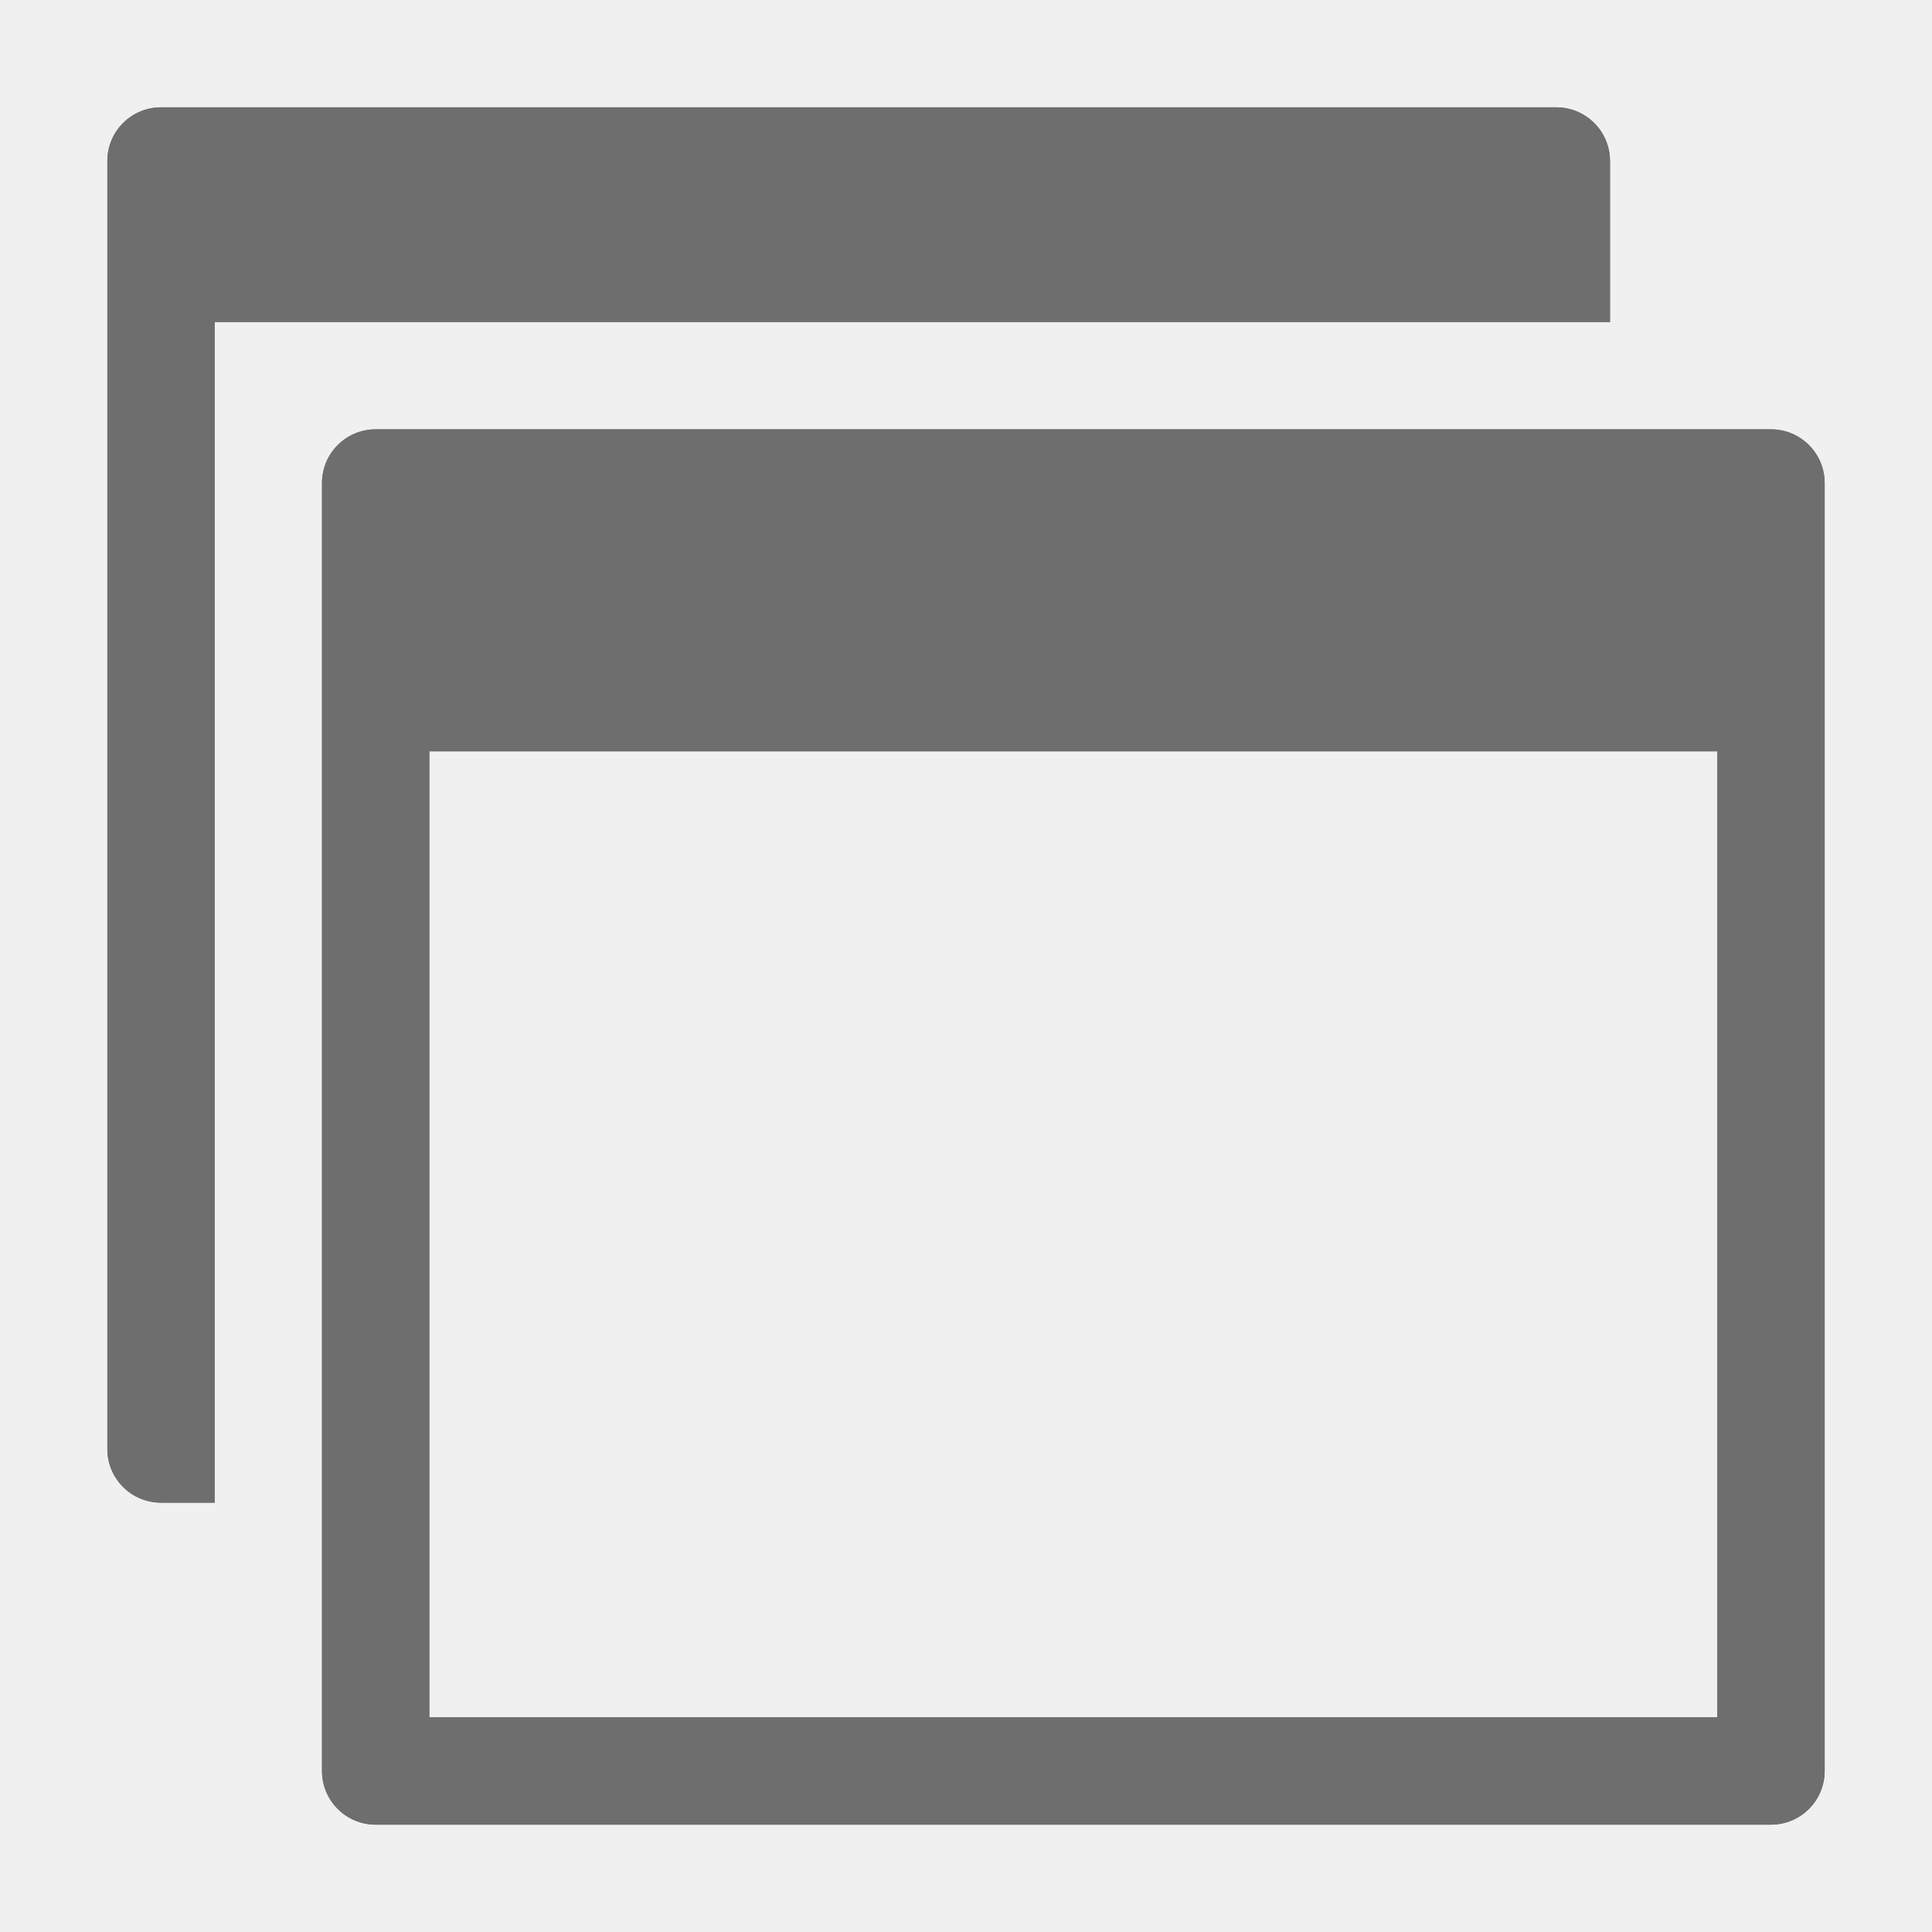
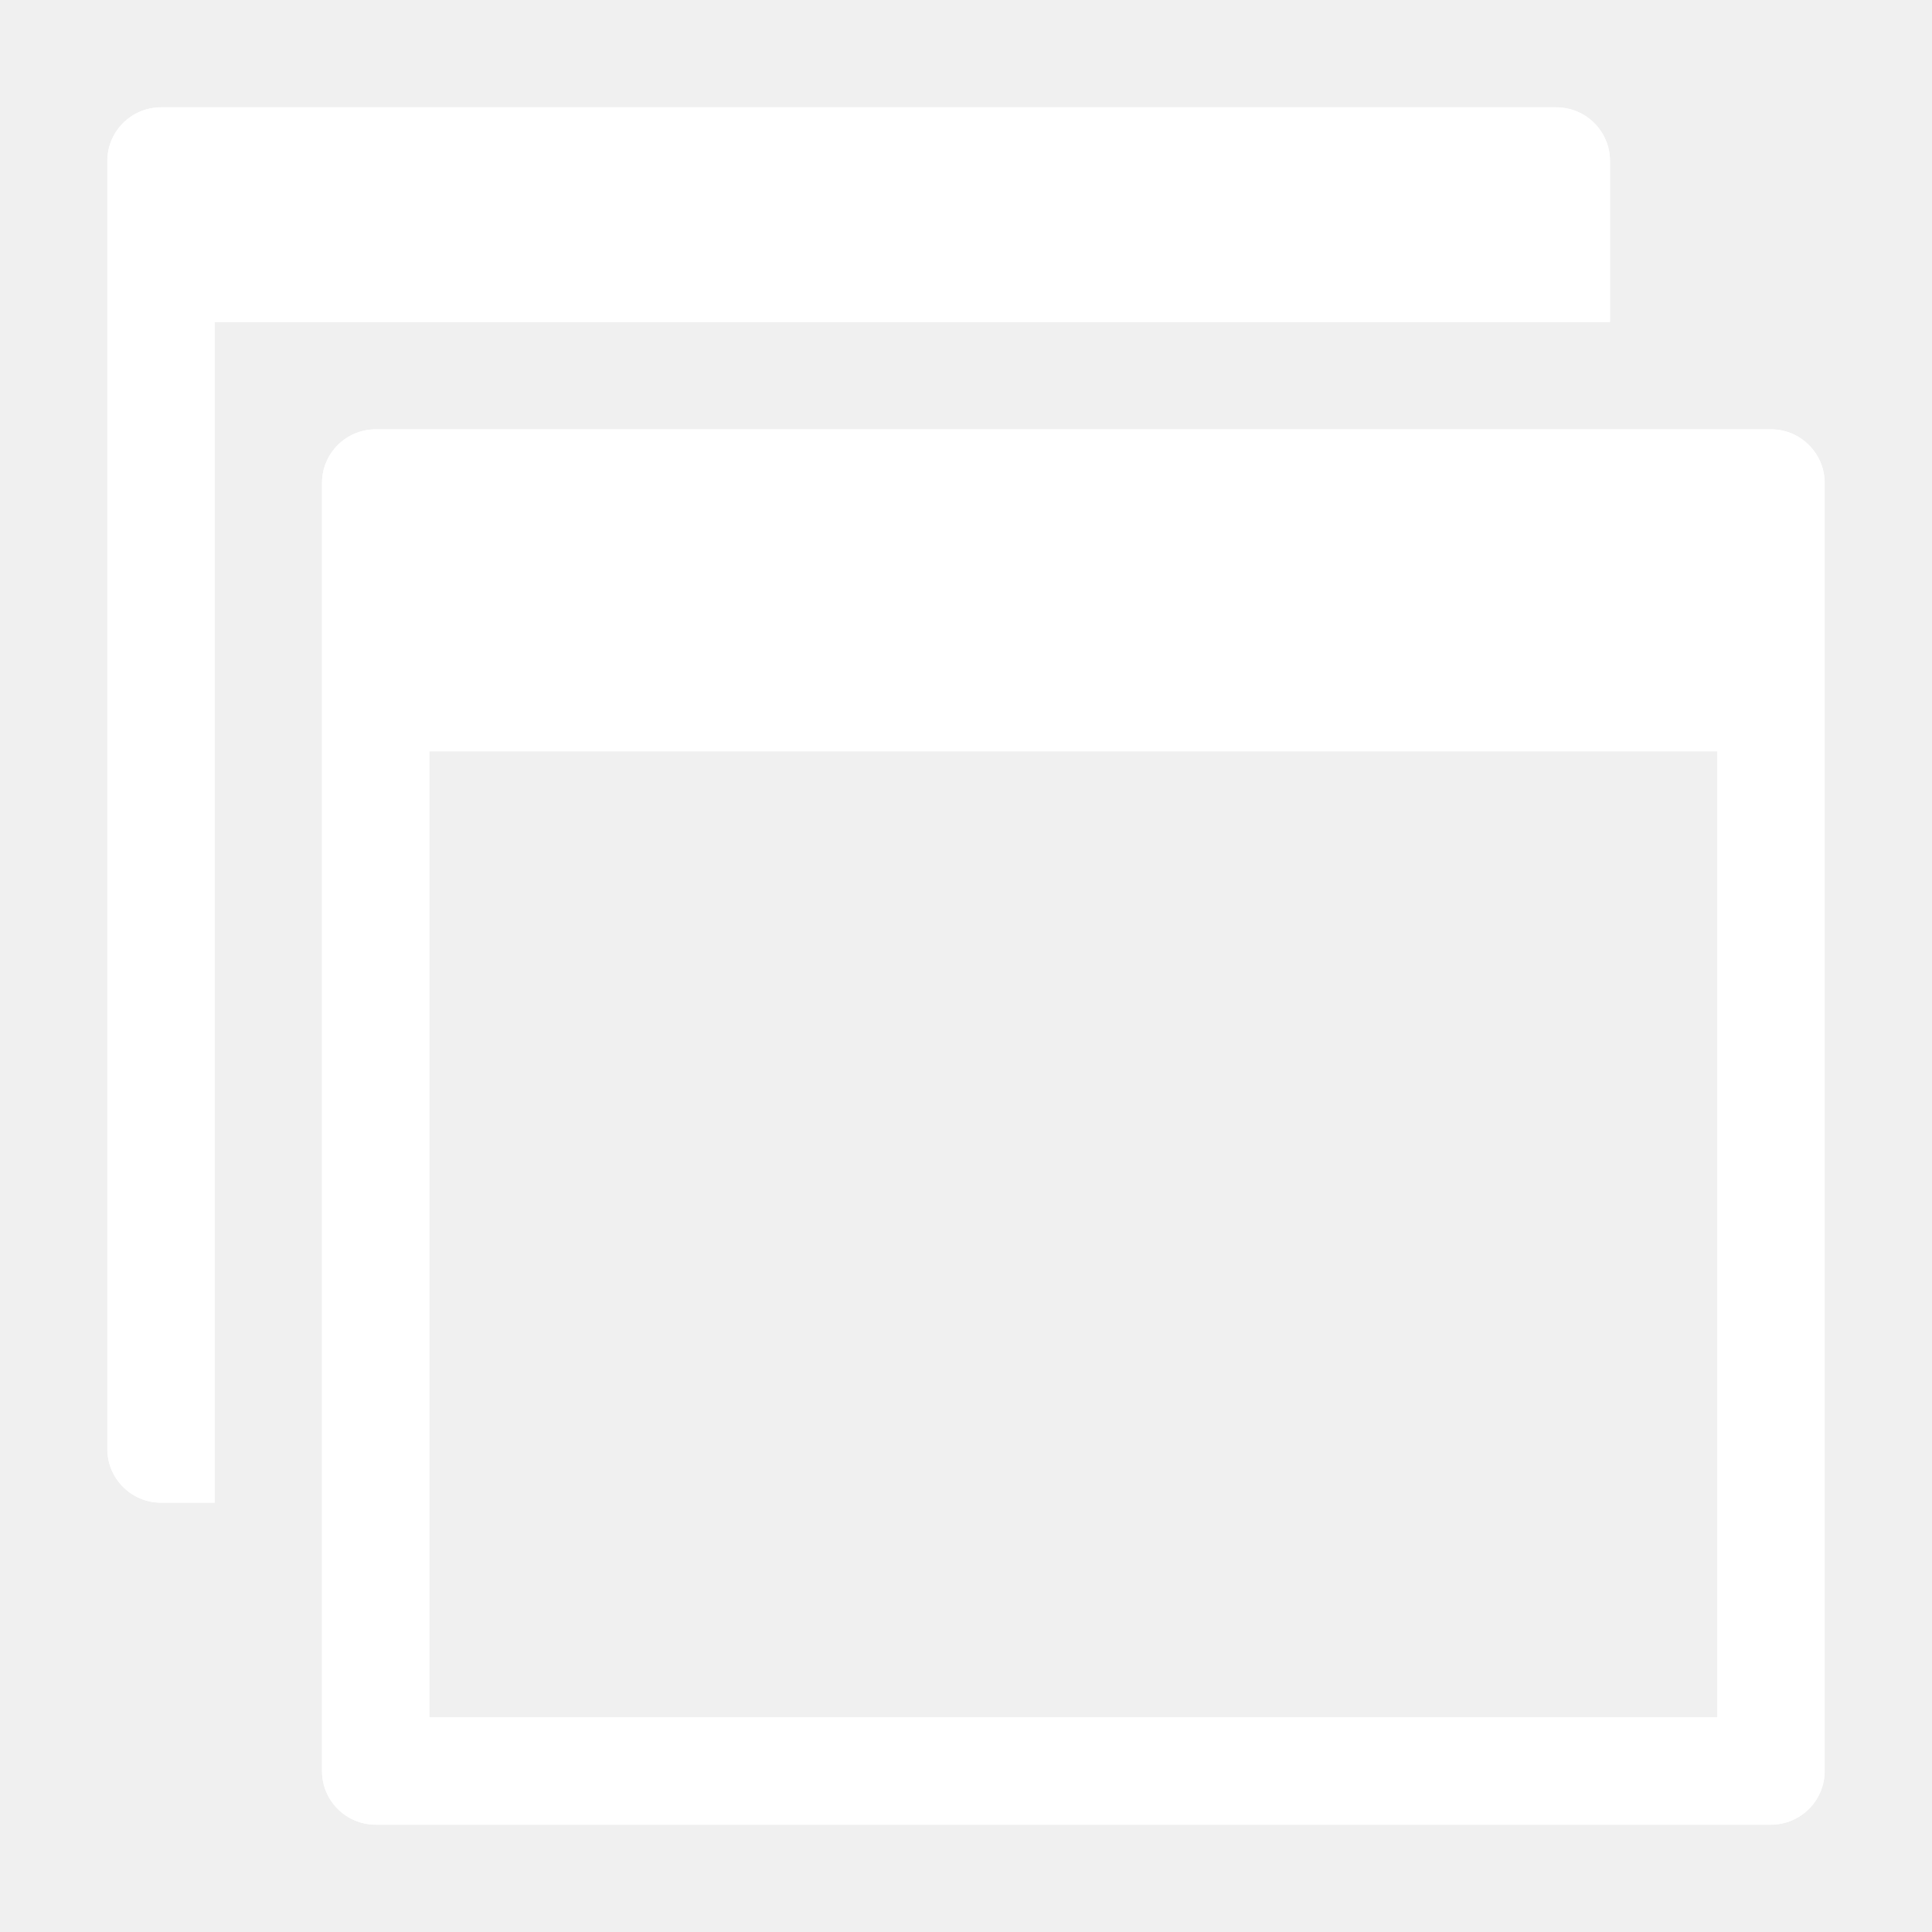
<svg xmlns="http://www.w3.org/2000/svg" height="18" viewBox="0 0 18 18" width="18">
  <defs>
    <style>
      .a {
-         fill: #6E6E6E;
+         fill: #fff; 
      }
    </style>
  </defs>
  <rect id="Canvas" fill="#ff13dc" opacity="0" width="18" height="18" />
  <path class="a" d="M3,4.5v12a.5.5,0,0,0,.5.5h13a.5.5,0,0,0,.5-.5V4.5a.5.5,0,0,0-.5-.5H3.5A.5.5,0,0,0,3,4.5ZM16,16H4V7H16Z" />
  <path class="a" d="M2,3H15V1.5a.5.5,0,0,0-.5-.5H1.5a.5.5,0,0,0-.5.5v12a.5.5,0,0,0,.5.5H2Z" />
  <path class="a" d="M3,4.5v12a.5.5,0,0,0,.5.5h13a.5.5,0,0,0,.5-.5V4.5a.5.5,0,0,0-.5-.5H3.5A.5.5,0,0,0,3,4.5ZM16,16H4V7H16Z" />
  <path class="a" d="M2,3H15V1.5a.5.5,0,0,0-.5-.5H1.5a.5.5,0,0,0-.5.5v12a.5.5,0,0,0,.5.5H2Z" />
</svg>
